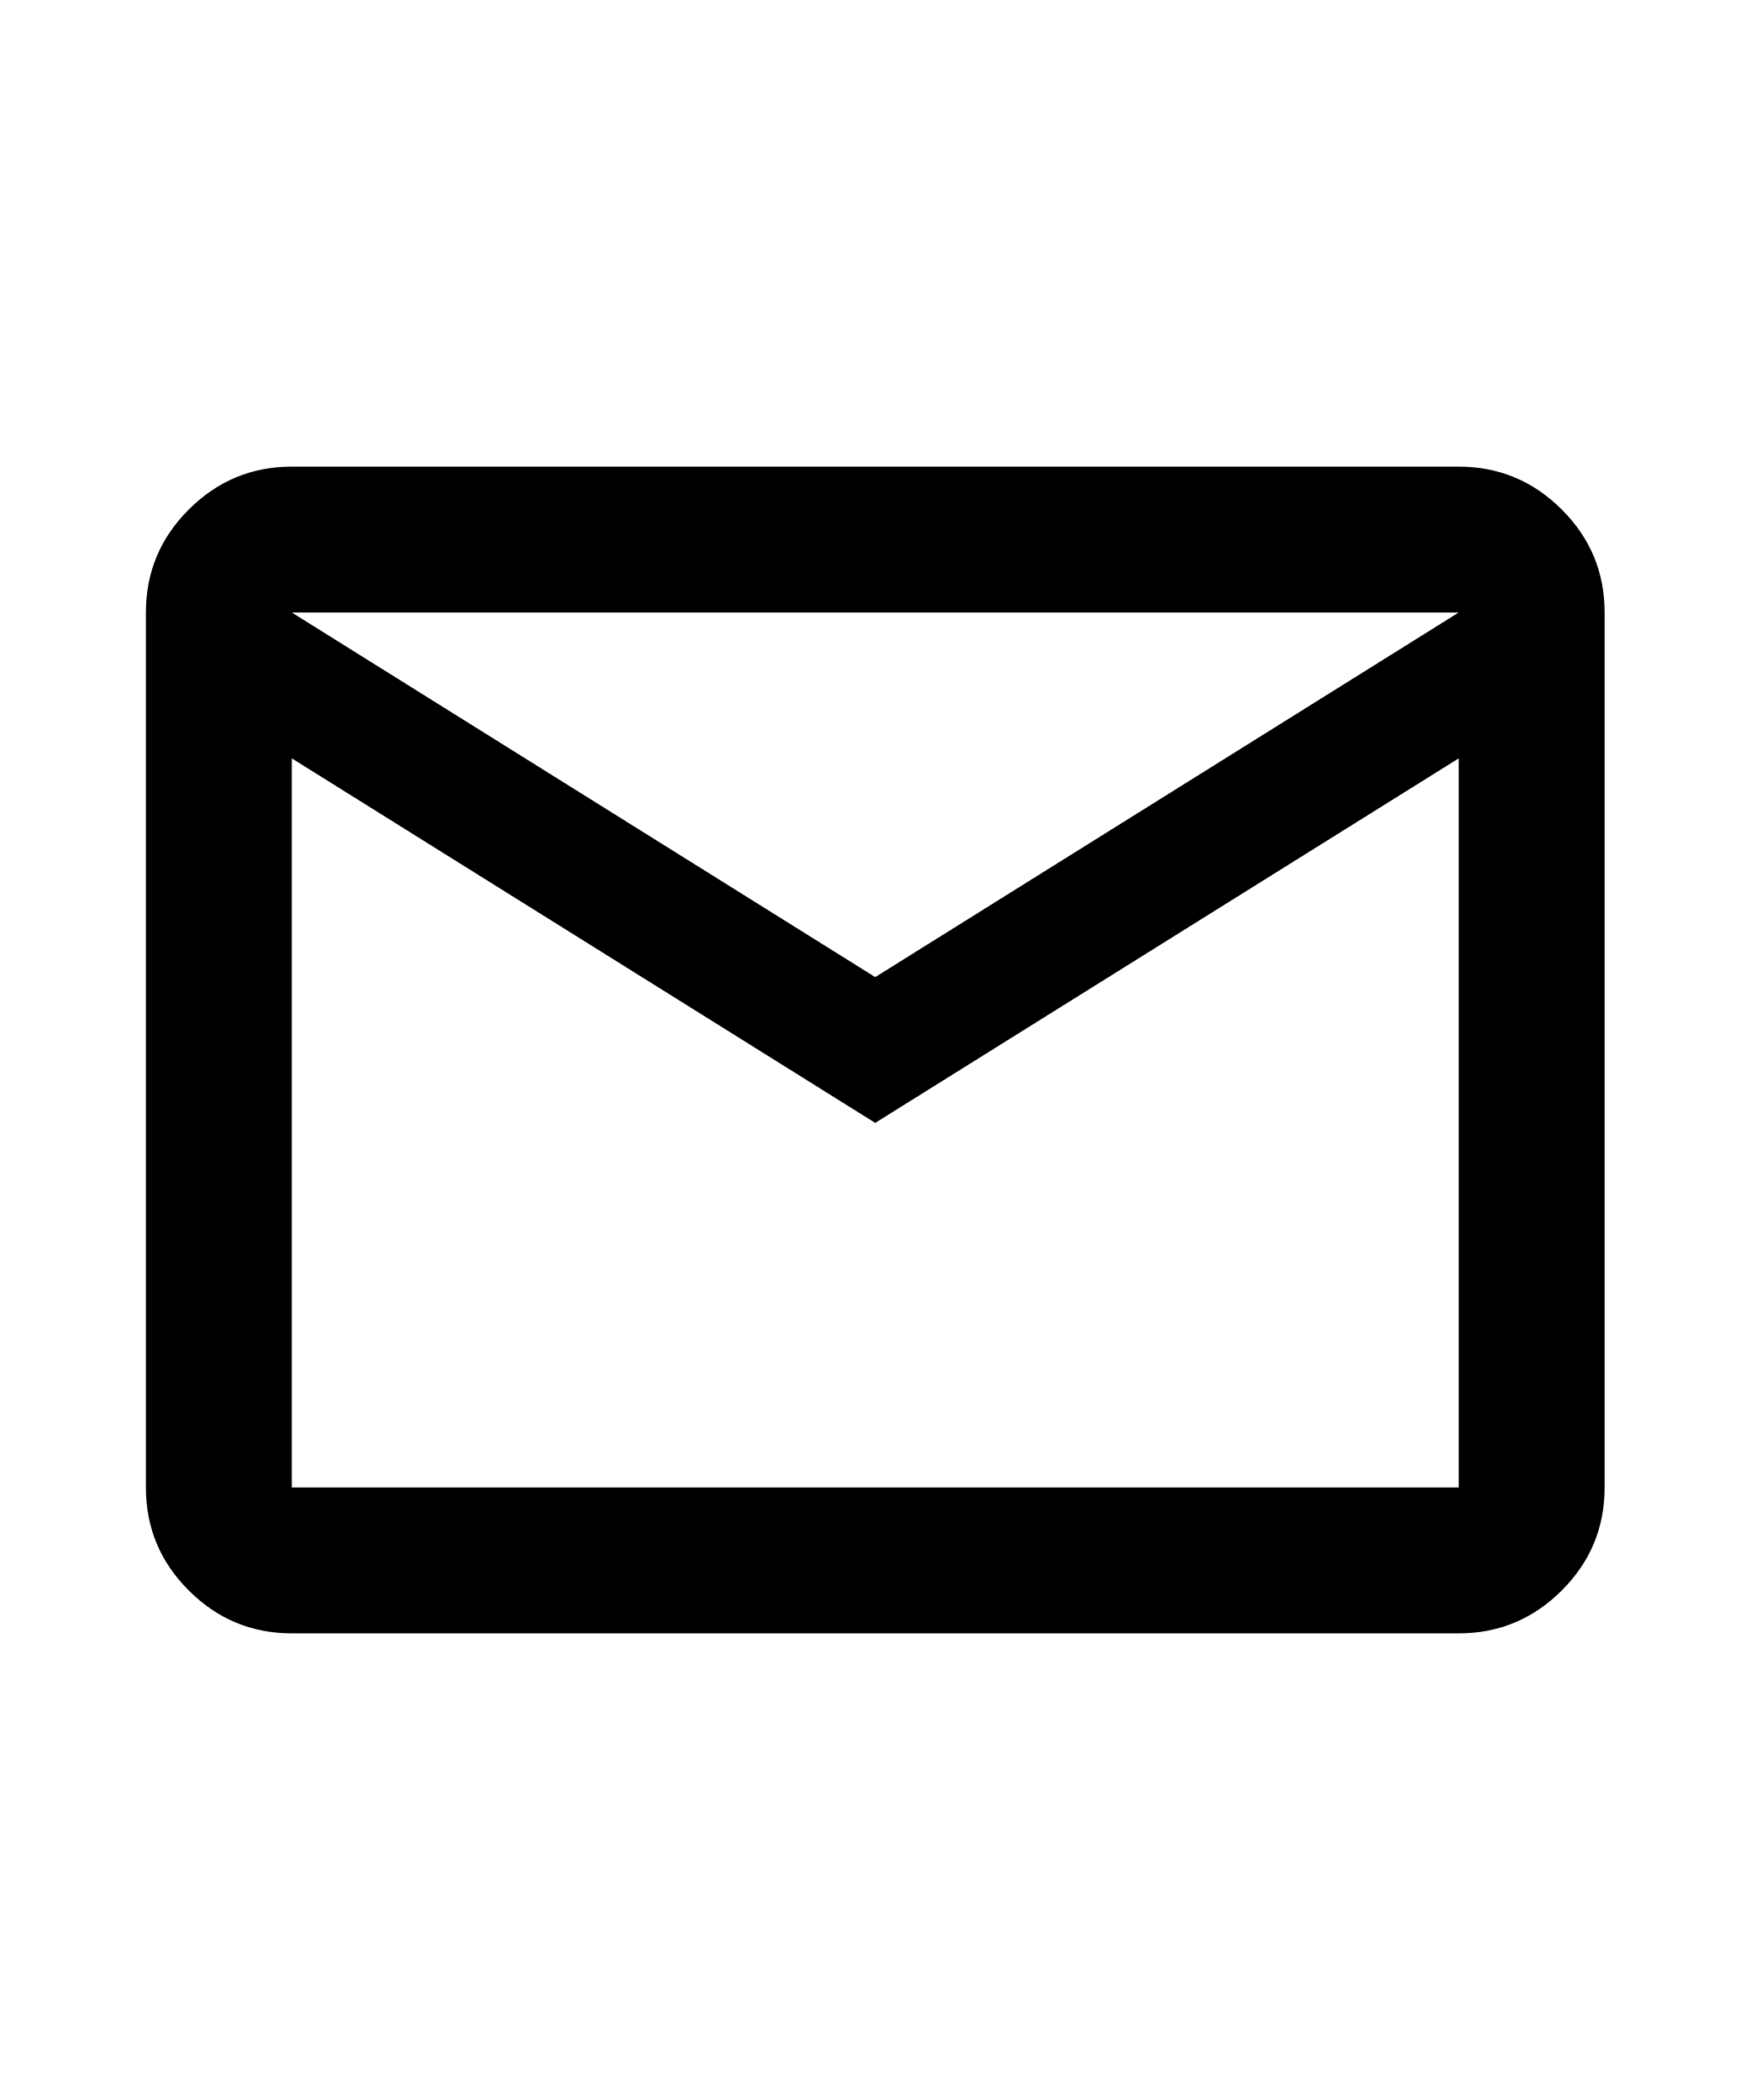
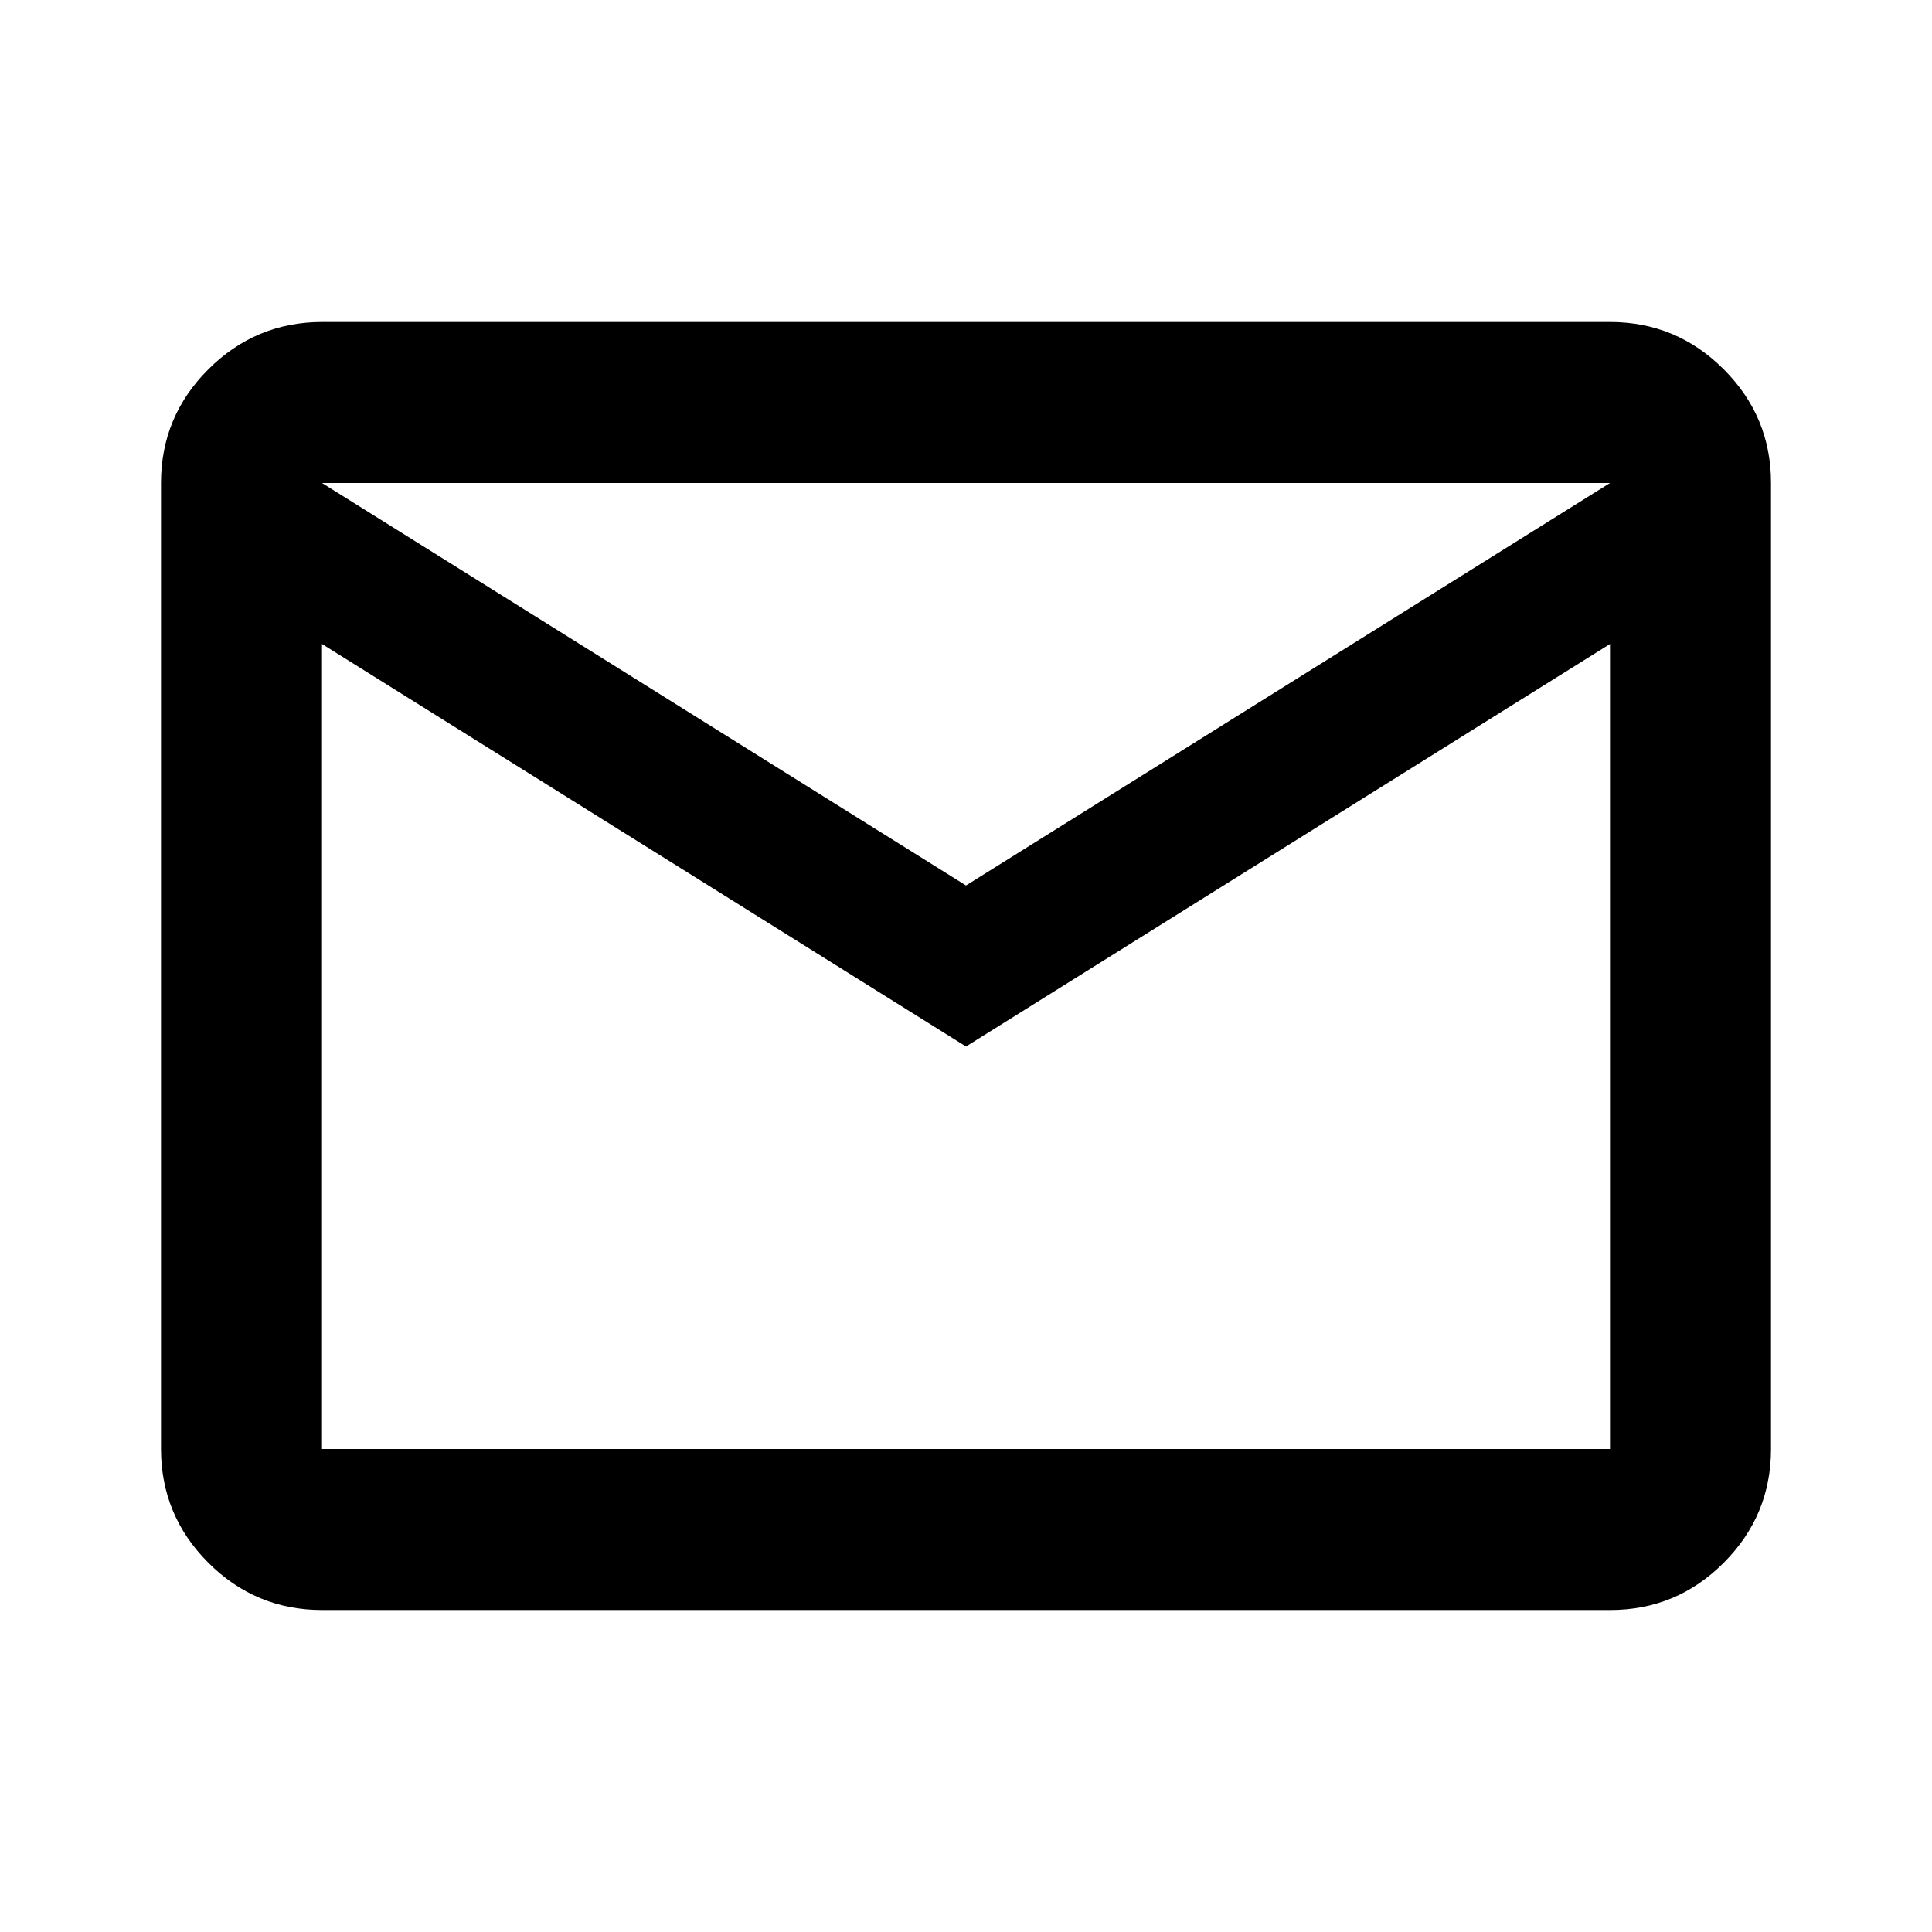
- <svg xmlns="http://www.w3.org/2000/svg" width="20" height="24" viewBox="0 0 20 24" fill="none">
-   <path d="M3.334 18.667C2.875 18.667 2.483 18.503 2.157 18.177C1.83 17.851 1.667 17.458 1.667 17V7C1.667 6.542 1.83 6.149 2.157 5.823C2.483 5.497 2.875 5.333 3.334 5.333H16.667C17.125 5.333 17.518 5.497 17.844 5.823C18.171 6.149 18.334 6.542 18.334 7V17C18.334 17.458 18.171 17.851 17.844 18.177C17.518 18.503 17.125 18.667 16.667 18.667H3.334ZM10 12.833L3.334 8.667V17H16.667V8.667L10 12.833ZM10 11.167L16.667 7H3.334L10 11.167Z" fill="currentColor" />
+ <svg xmlns="http://www.w3.org/2000/svg" viewBox="0 0 24 24">
+   <path fill="currentColor" d="M4 20q-.825 0-1.412-.587T2 18V6q0-.825.588-1.412T4 4h16q.825 0 1.413.588T22 6v12q0 .825-.587 1.413T20 20zm8-7L4 8v10h16V8zm0-2l8-5H4zM4 8V6v12z" />
</svg>
